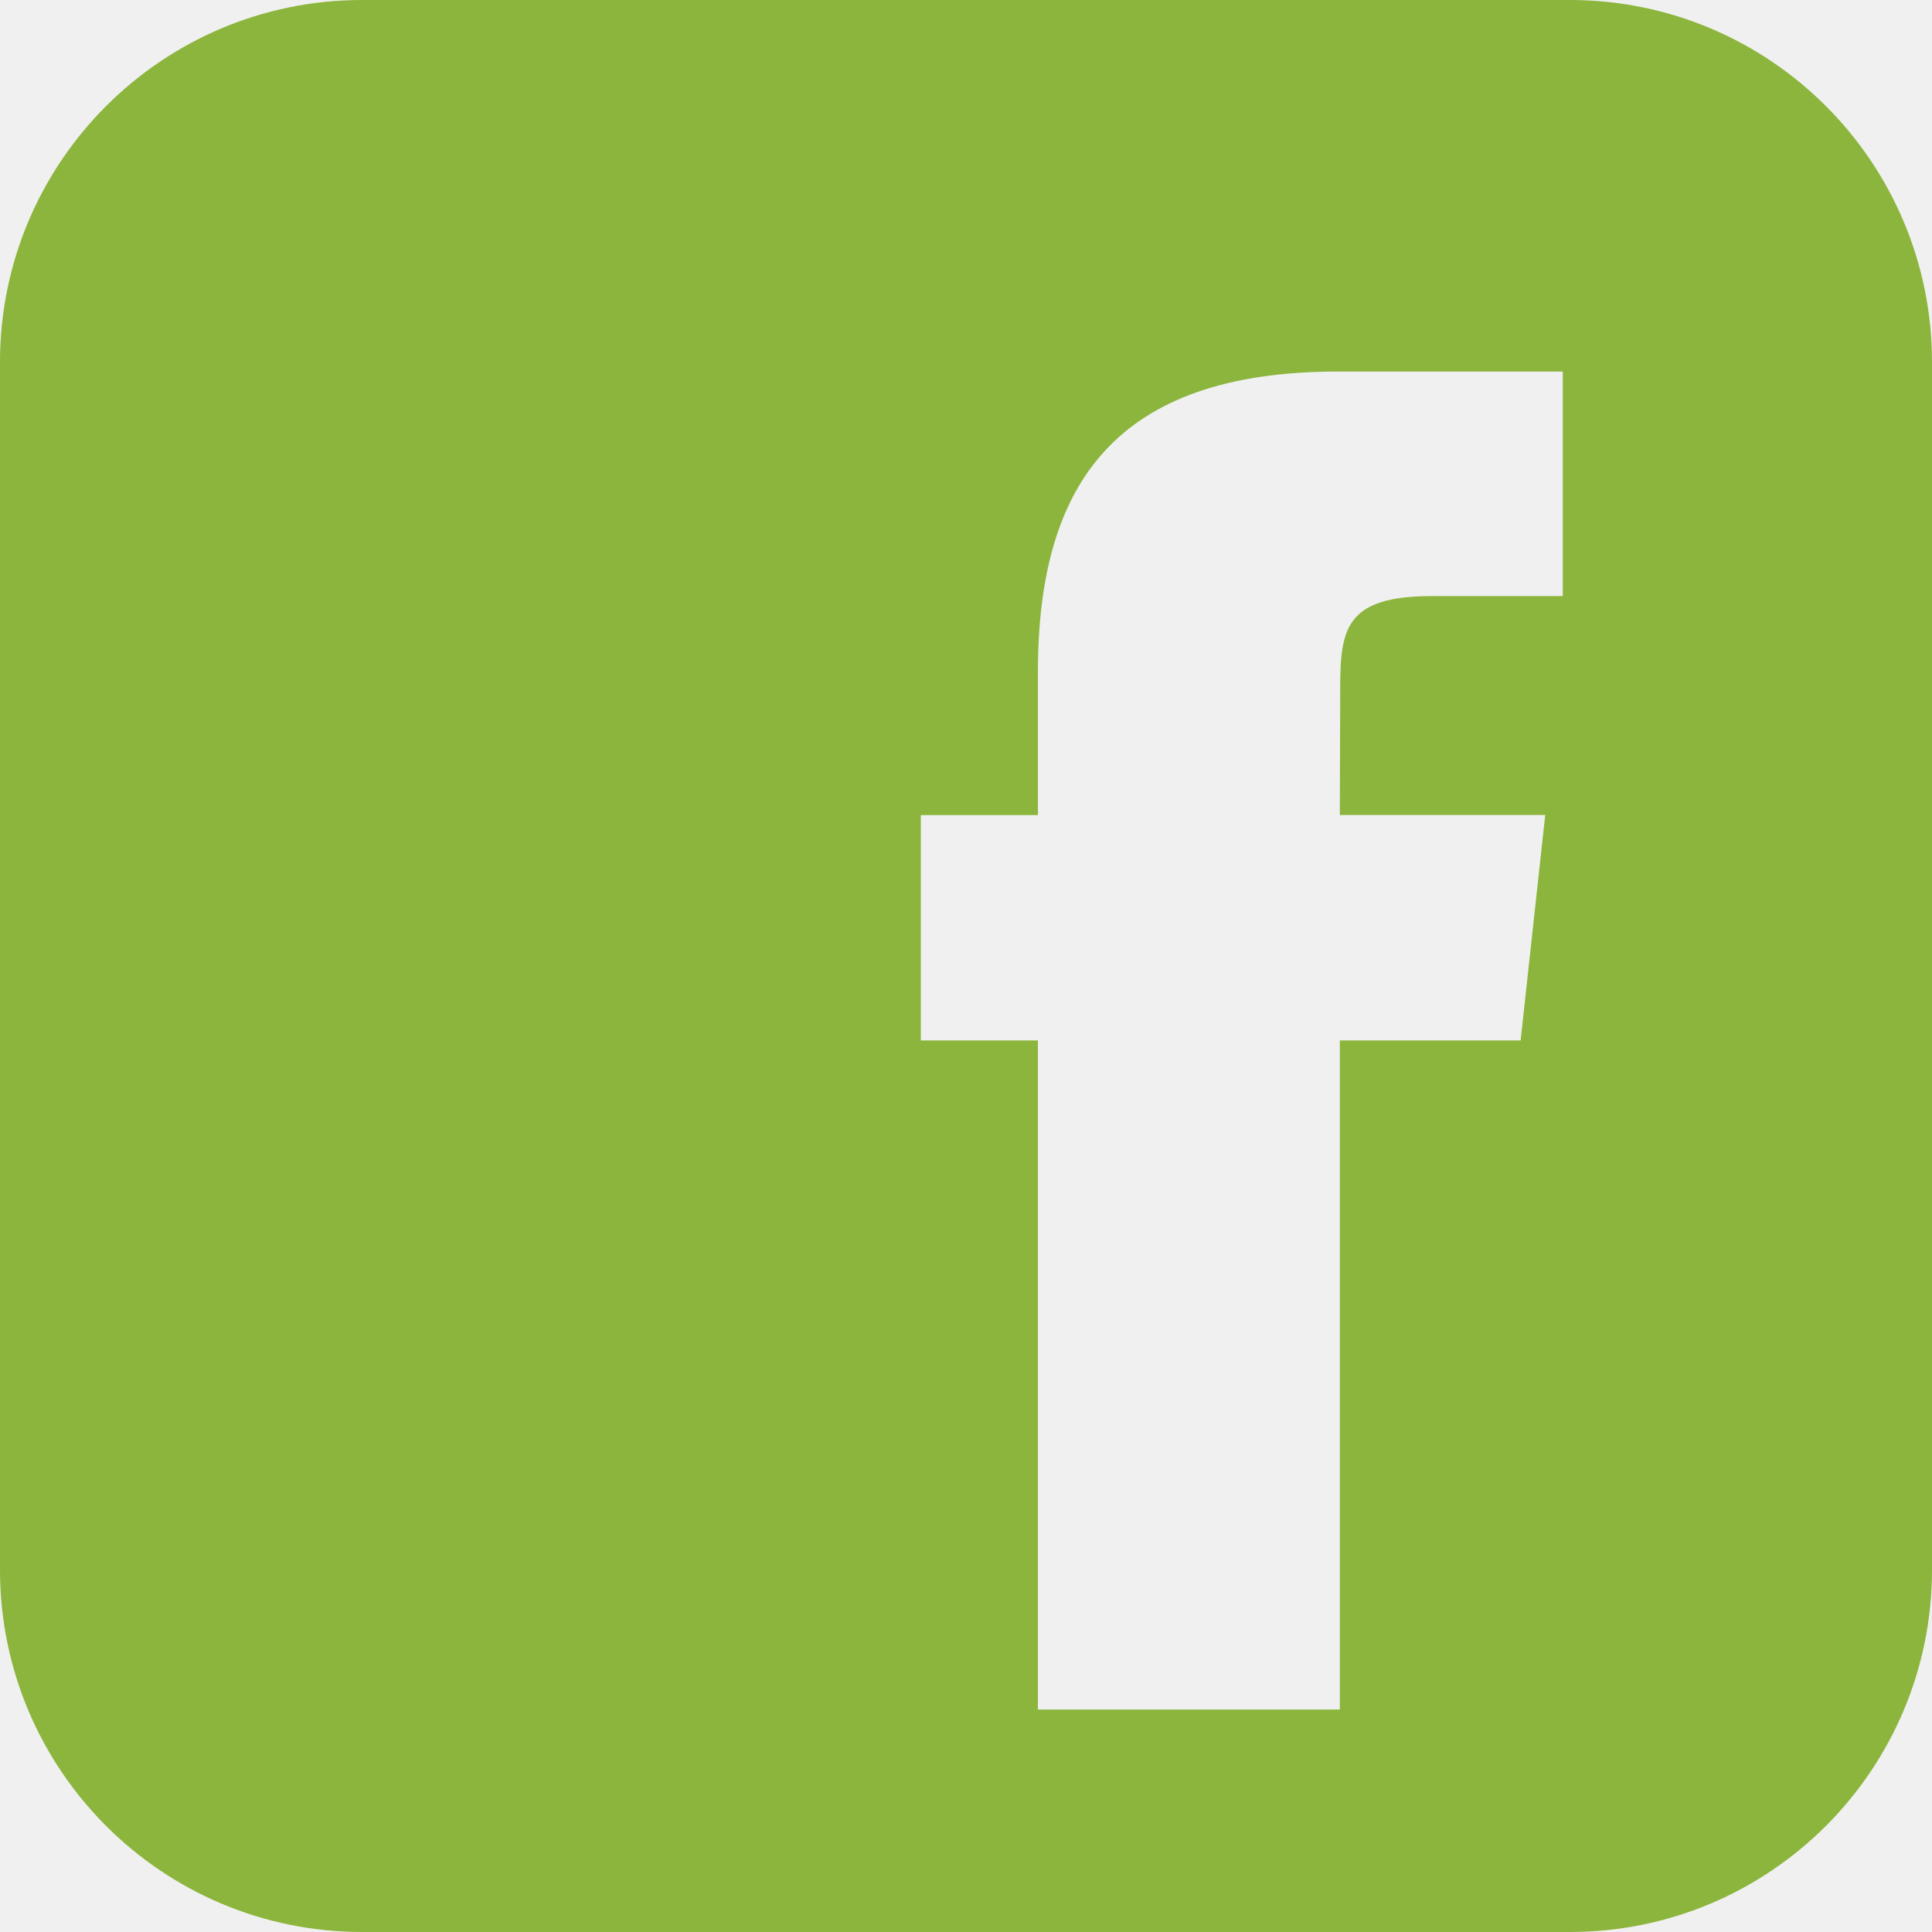
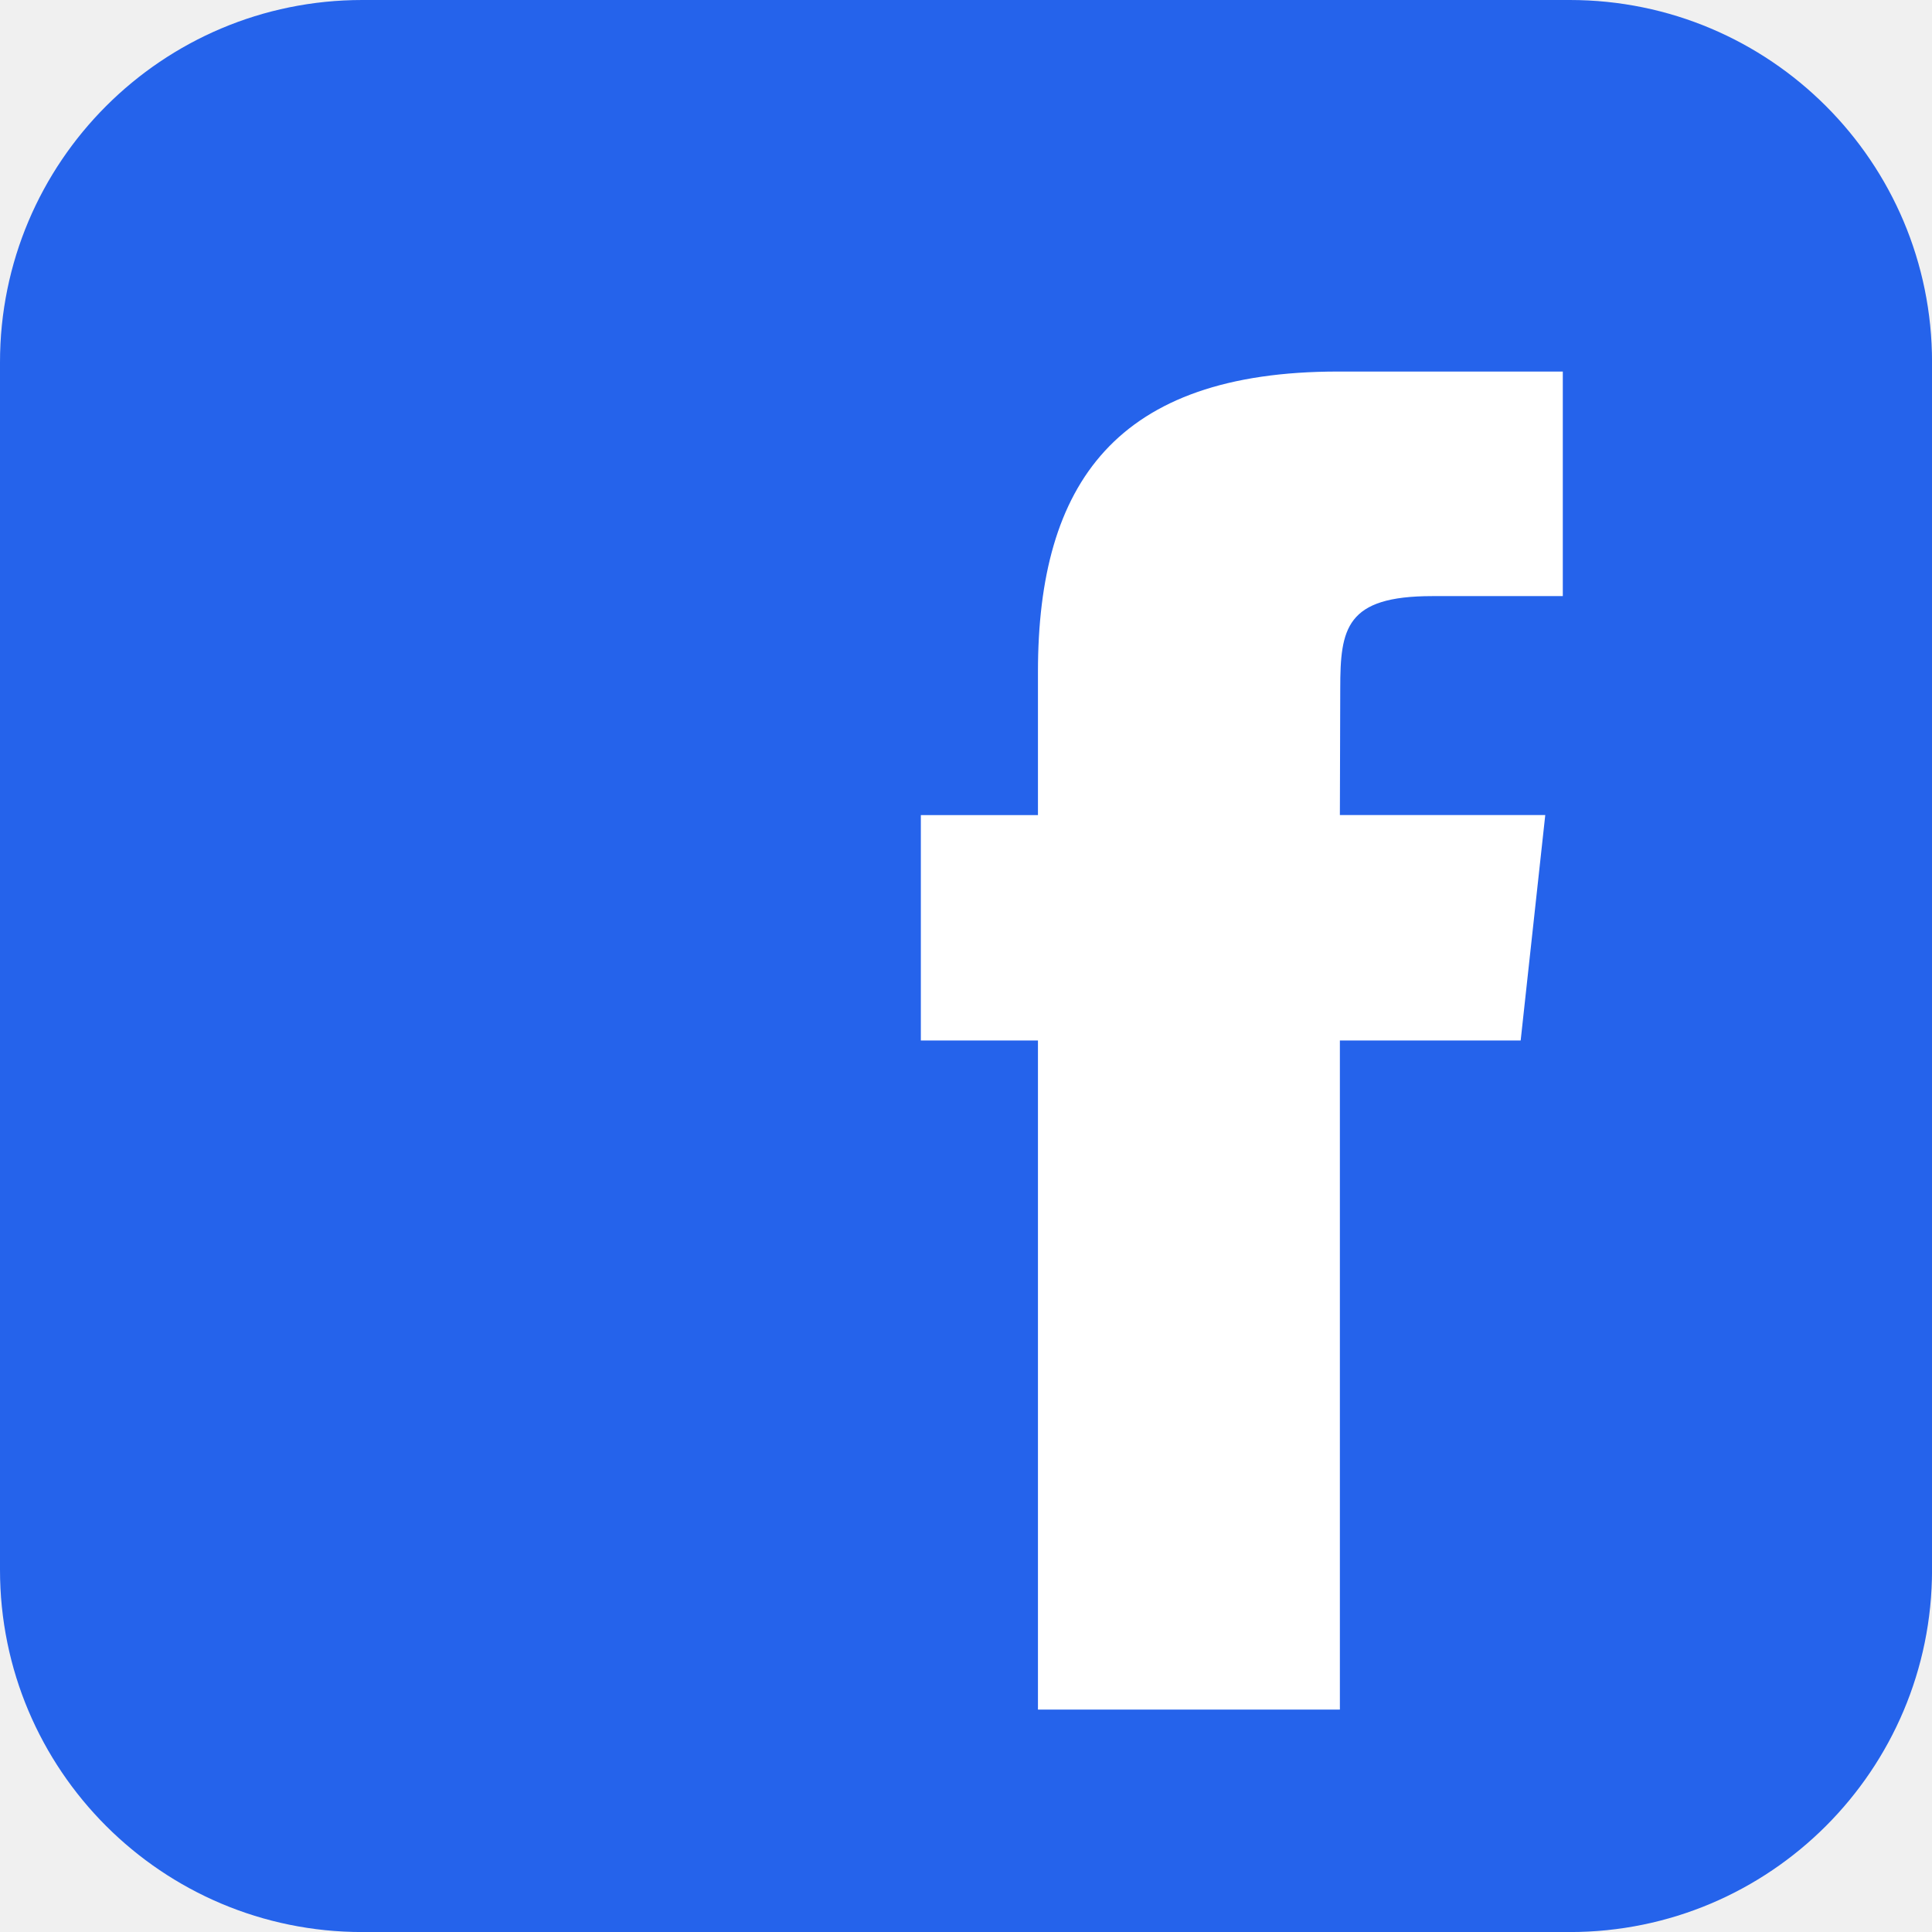
- <svg xmlns="http://www.w3.org/2000/svg" version="1.1" id="Capa_1" x="0px" y="0px" viewBox="0 0 26 26" style="enable-background:new 0 0 26 26;" xml:space="preserve">
-   <g>
-     <path style="fill:#8BB53C;" d="M21.125,0H4.875C2.182,0,0,2.182,0,4.875v16.25C0,23.818,2.182,26,4.875,26h16.25   C23.818,26,26,23.818,26,21.125V4.875C26,2.182,23.818,0,21.125,0z M20.464,14.002h-2.433v9.004h-4.063v-9.004h-1.576v-3.033h1.576   V9.037C13.969,6.504,15.021,5,18.006,5h3.025v3.022h-1.757c-1.162,0-1.238,0.433-1.238,1.243l-0.005,1.703h2.764L20.464,14.002z" />
+ <svg xmlns="http://www.w3.org/2000/svg" width="6.879mm" height="6.879mm" viewBox="0 0 6.879 6.879" version="1.1" id="svg1243" fill="rgba(37, 99, 235, 1)">
+   <g id="layer1" transform="translate(-48.10289,-156.234)">
+     <rect style="fill:#ffffff;stroke-width:0.265" id="rect1280" width="4.325" height="5.677" x="49.921" y="156.97" />
+     <g id="g1249" transform="matrix(0.2645833,0,0,0.2645833,48.10289,156.234)">
+       <path d="M 21.125,0 H 4.875 C 2.182,0 0,2.182 0,4.875 v 16.25 C 0,23.818 2.182,26 4.875,26 h 16.25 C 23.818,26 26,23.818 26,21.125 V 4.875 C 26,2.182 23.818,0 21.125,0 Z m -0.661,14.002 h -2.433 v 9.004 h -4.063 v -9.004 h -1.576 v -3.033 h 1.576 V 9.037 C 13.969,6.504 15.021,5 18.006,5 h 3.025 v 3.022 h -1.757 c -1.162,0 -1.238,0.433 -1.238,1.243 l -0.005,1.703 h 2.764 z" id="path1247" />
+     </g>
  </g>
</svg>
